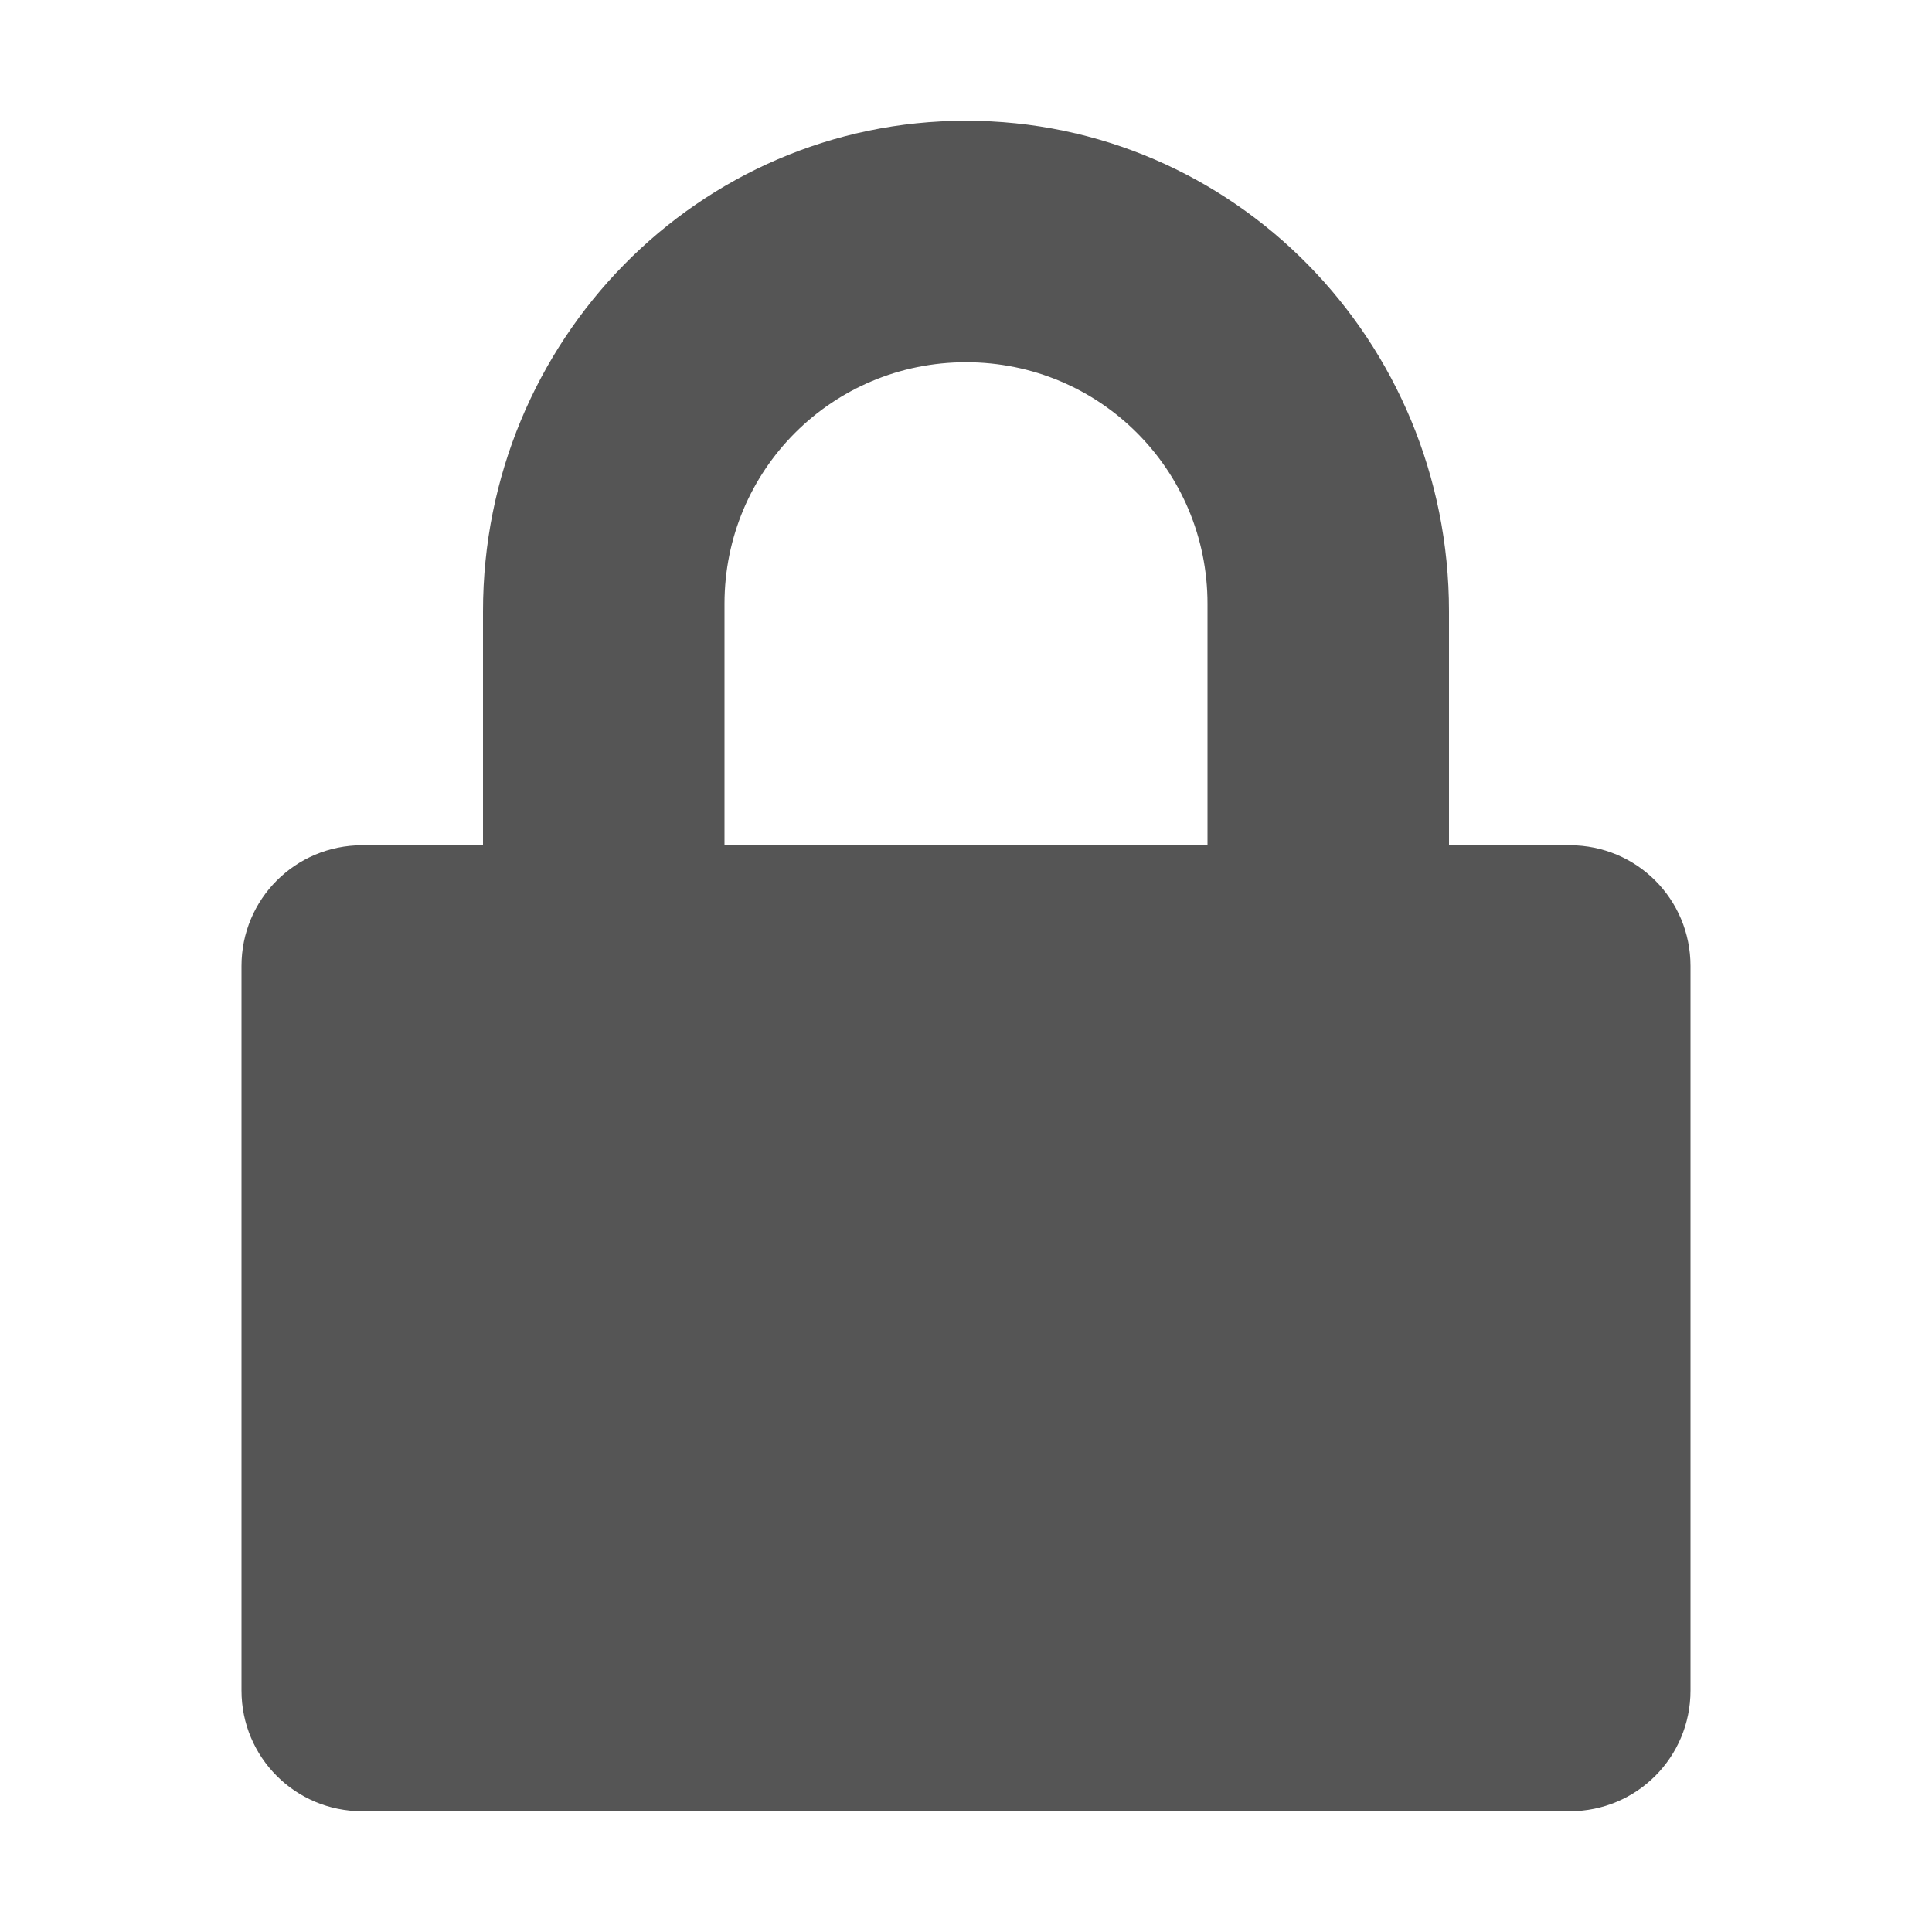
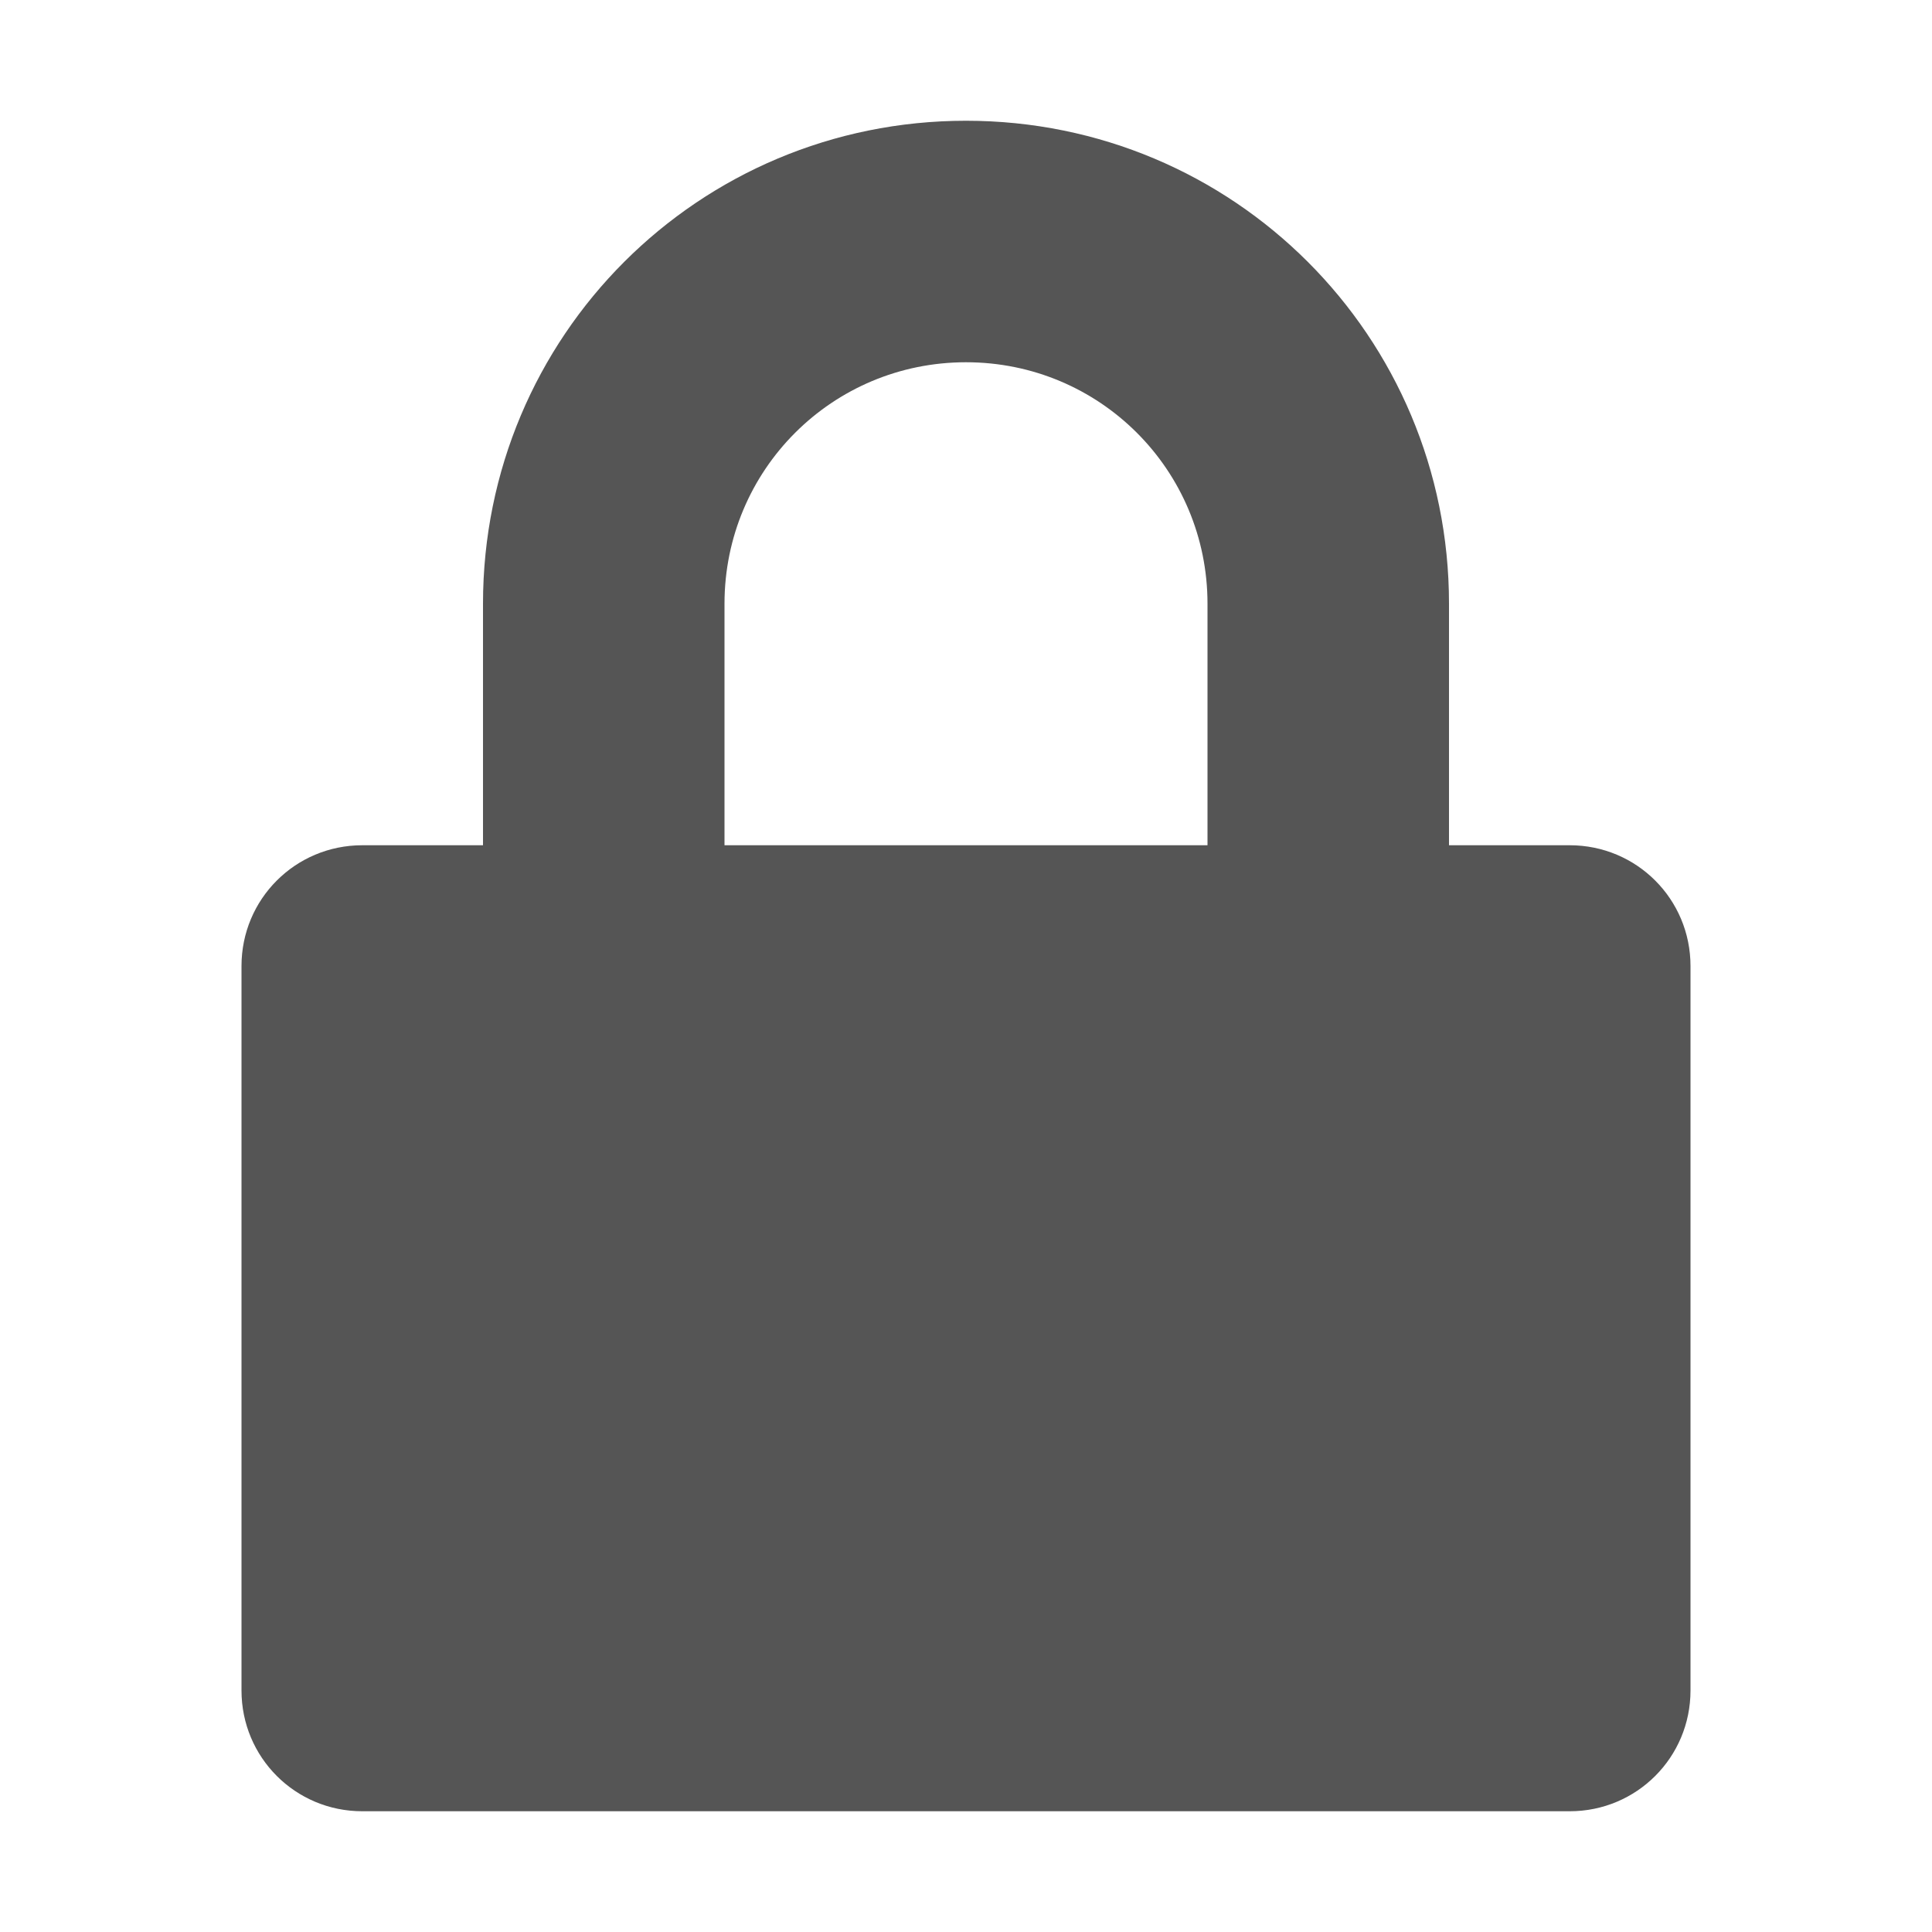
- <svg width="16" height="16">
-   <defs>
-     <style id="current-color-scheme" type="text/css">
-    .ColorScheme-Text { color:#555555; } .ColorScheme-Highlight { color:#5294e2; }
-   </style>
-   </defs>
-   <path style="fill:currentColor" class="ColorScheme-Text" d="M 8 1 C 5.784 1 4 2.822 4 5.062 L 4 7 L 3 7 C 2.446 7 2 7.446 2 8 L 2 14 C 2 14.554 2.446 15 3 15 L 13 15 C 13.554 15 14 14.554 14 14 L 14 8 C 14 7.446 13.554 7 13 7 L 12 7 L 12 5.062 C 12 2.822 10.216 1 8 1 z M 8 3 C 9.108 3 10 3.892 10 5 L 10 7 L 6 7 L 6 5 C 6 3.892 6.892 3 8 3 z" />
+ <svg xmlns="http://www.w3.org/2000/svg" width="16" height="16" version="1.1">
+   <path style="fill:#555555" d="M 8,1 C 5.784,1 4,2.784 4,5 V 7 H 3 C 2.446,7 2,7.446 2,8 V 14 C 2,14.554 2.446,15 3,15 H 13 C 13.554,15 14,14.554 14,14 V 8 C 14,7.446 13.554,7 13,7 H 12 V 5 C 12,2.784 10.216,1 8,1 Z M 8,3 C 9.108,3 10,3.892 10,5 V 7 H 6 V 5 C 6,3.892 6.892,3 8,3 Z" />
</svg>
